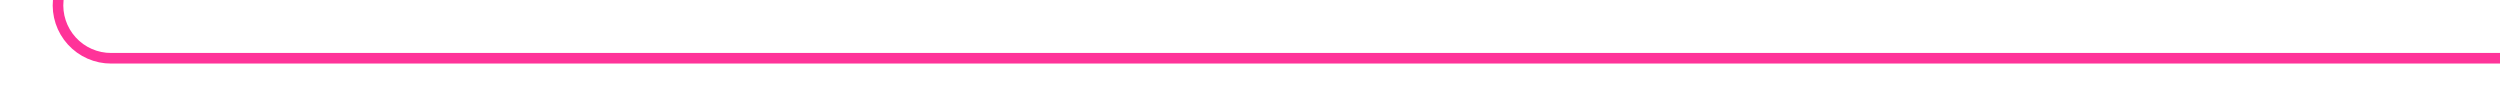
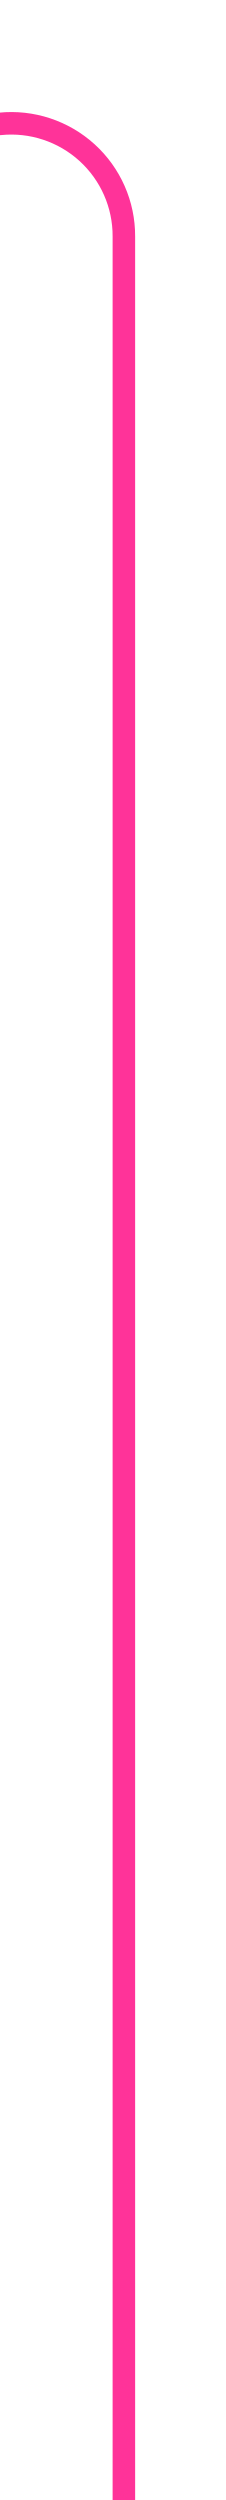
- <svg xmlns="http://www.w3.org/2000/svg" version="1.1" width="236px" height="10px" preserveAspectRatio="xMinYMid meet" viewBox="1445 1166  236 8">
-   <path d="M 1450.5 1128  L 1450.5 1165  A 5 5 0 0 0 1455.5 1170.5 L 1681 1170.5  " stroke-width="1" stroke="#ff3399" fill="none" />
-   <path d="M 1450.5 1127  A 3 3 0 0 0 1447.5 1130 A 3 3 0 0 0 1450.5 1133 A 3 3 0 0 0 1453.5 1130 A 3 3 0 0 0 1450.5 1127 Z " fill-rule="nonzero" fill="#ff3399" stroke="none" />
+ <svg xmlns="http://www.w3.org/2000/svg" version="1.1" width="10px" height="111px" preserveAspectRatio="xMidYMin meet" viewBox="1588 989  8 111">
+   <path d="M 1560 994.5  L 1587 994.5  A 5 5 0 0 1 1592.5 999.5 L 1592.5 1100  " stroke-width="1" stroke="#ff3399" fill="none" />
+   <path d="M 1562 991.5  A 3 3 0 0 0 1559 994.5 A 3 3 0 0 0 1562 997.5 A 3 3 0 0 0 1565 994.5 A 3 3 0 0 0 1562 991.5 Z " fill-rule="nonzero" fill="#ff3399" stroke="none" />
</svg>
